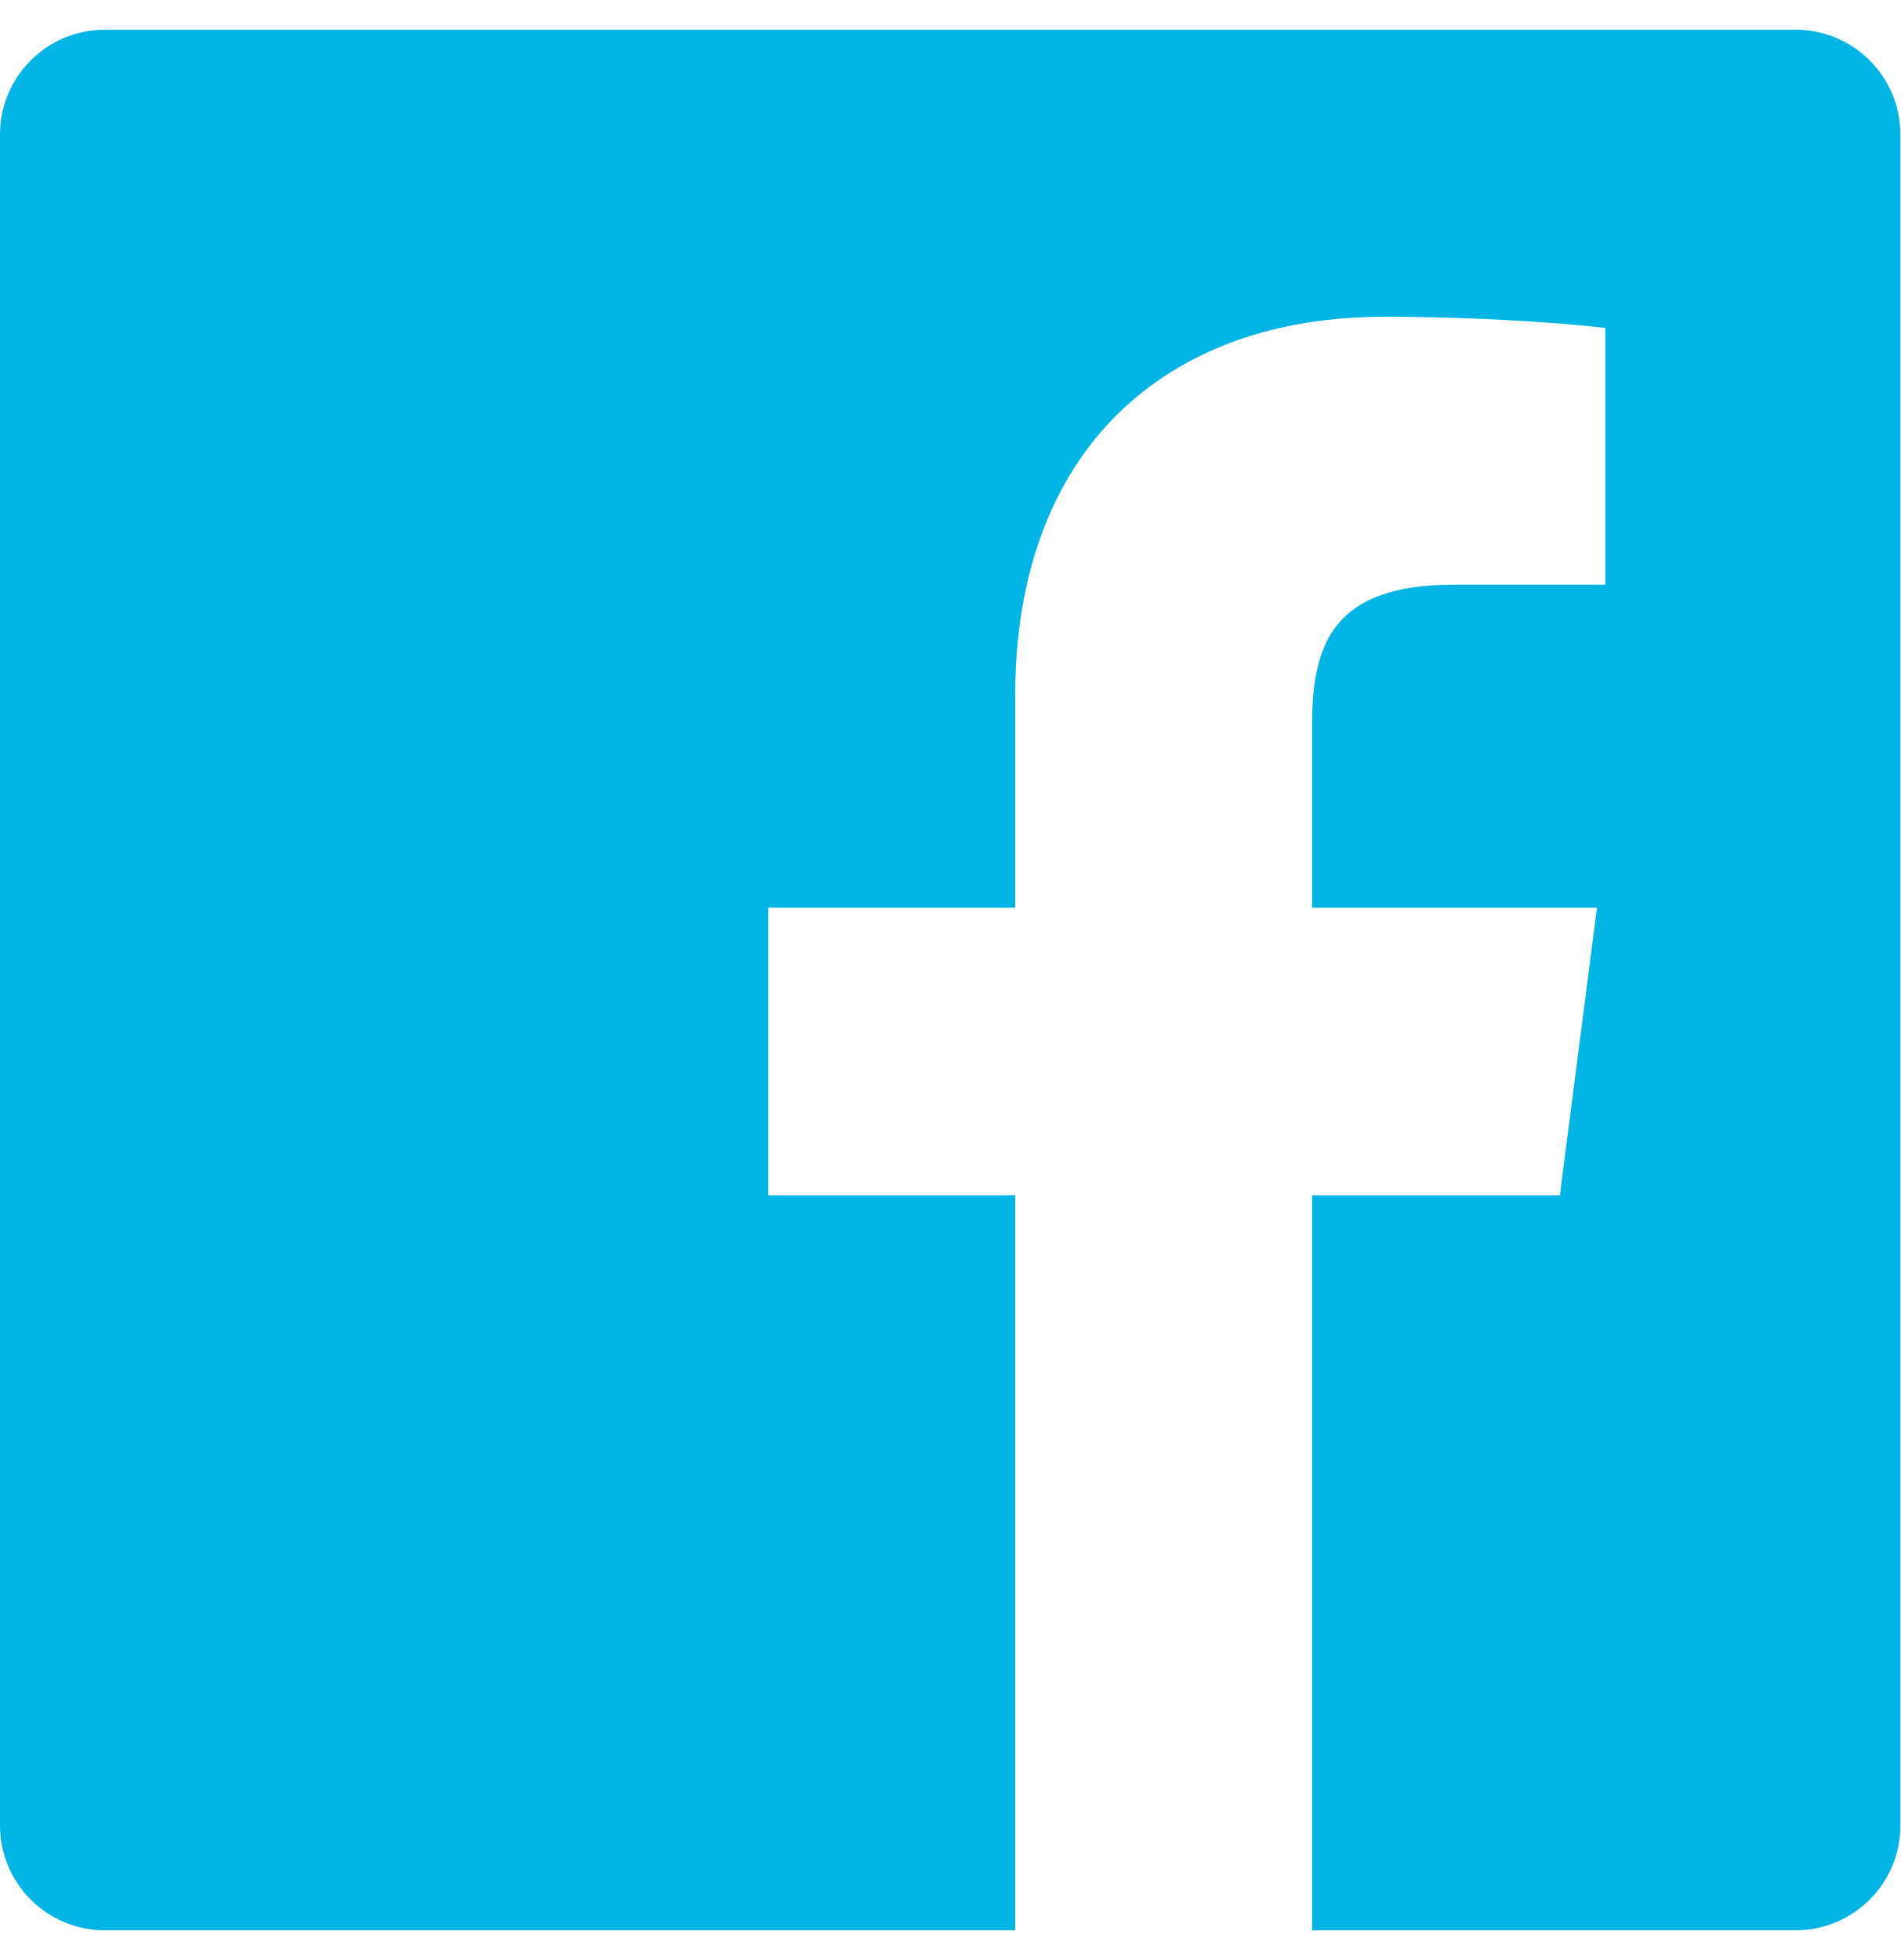
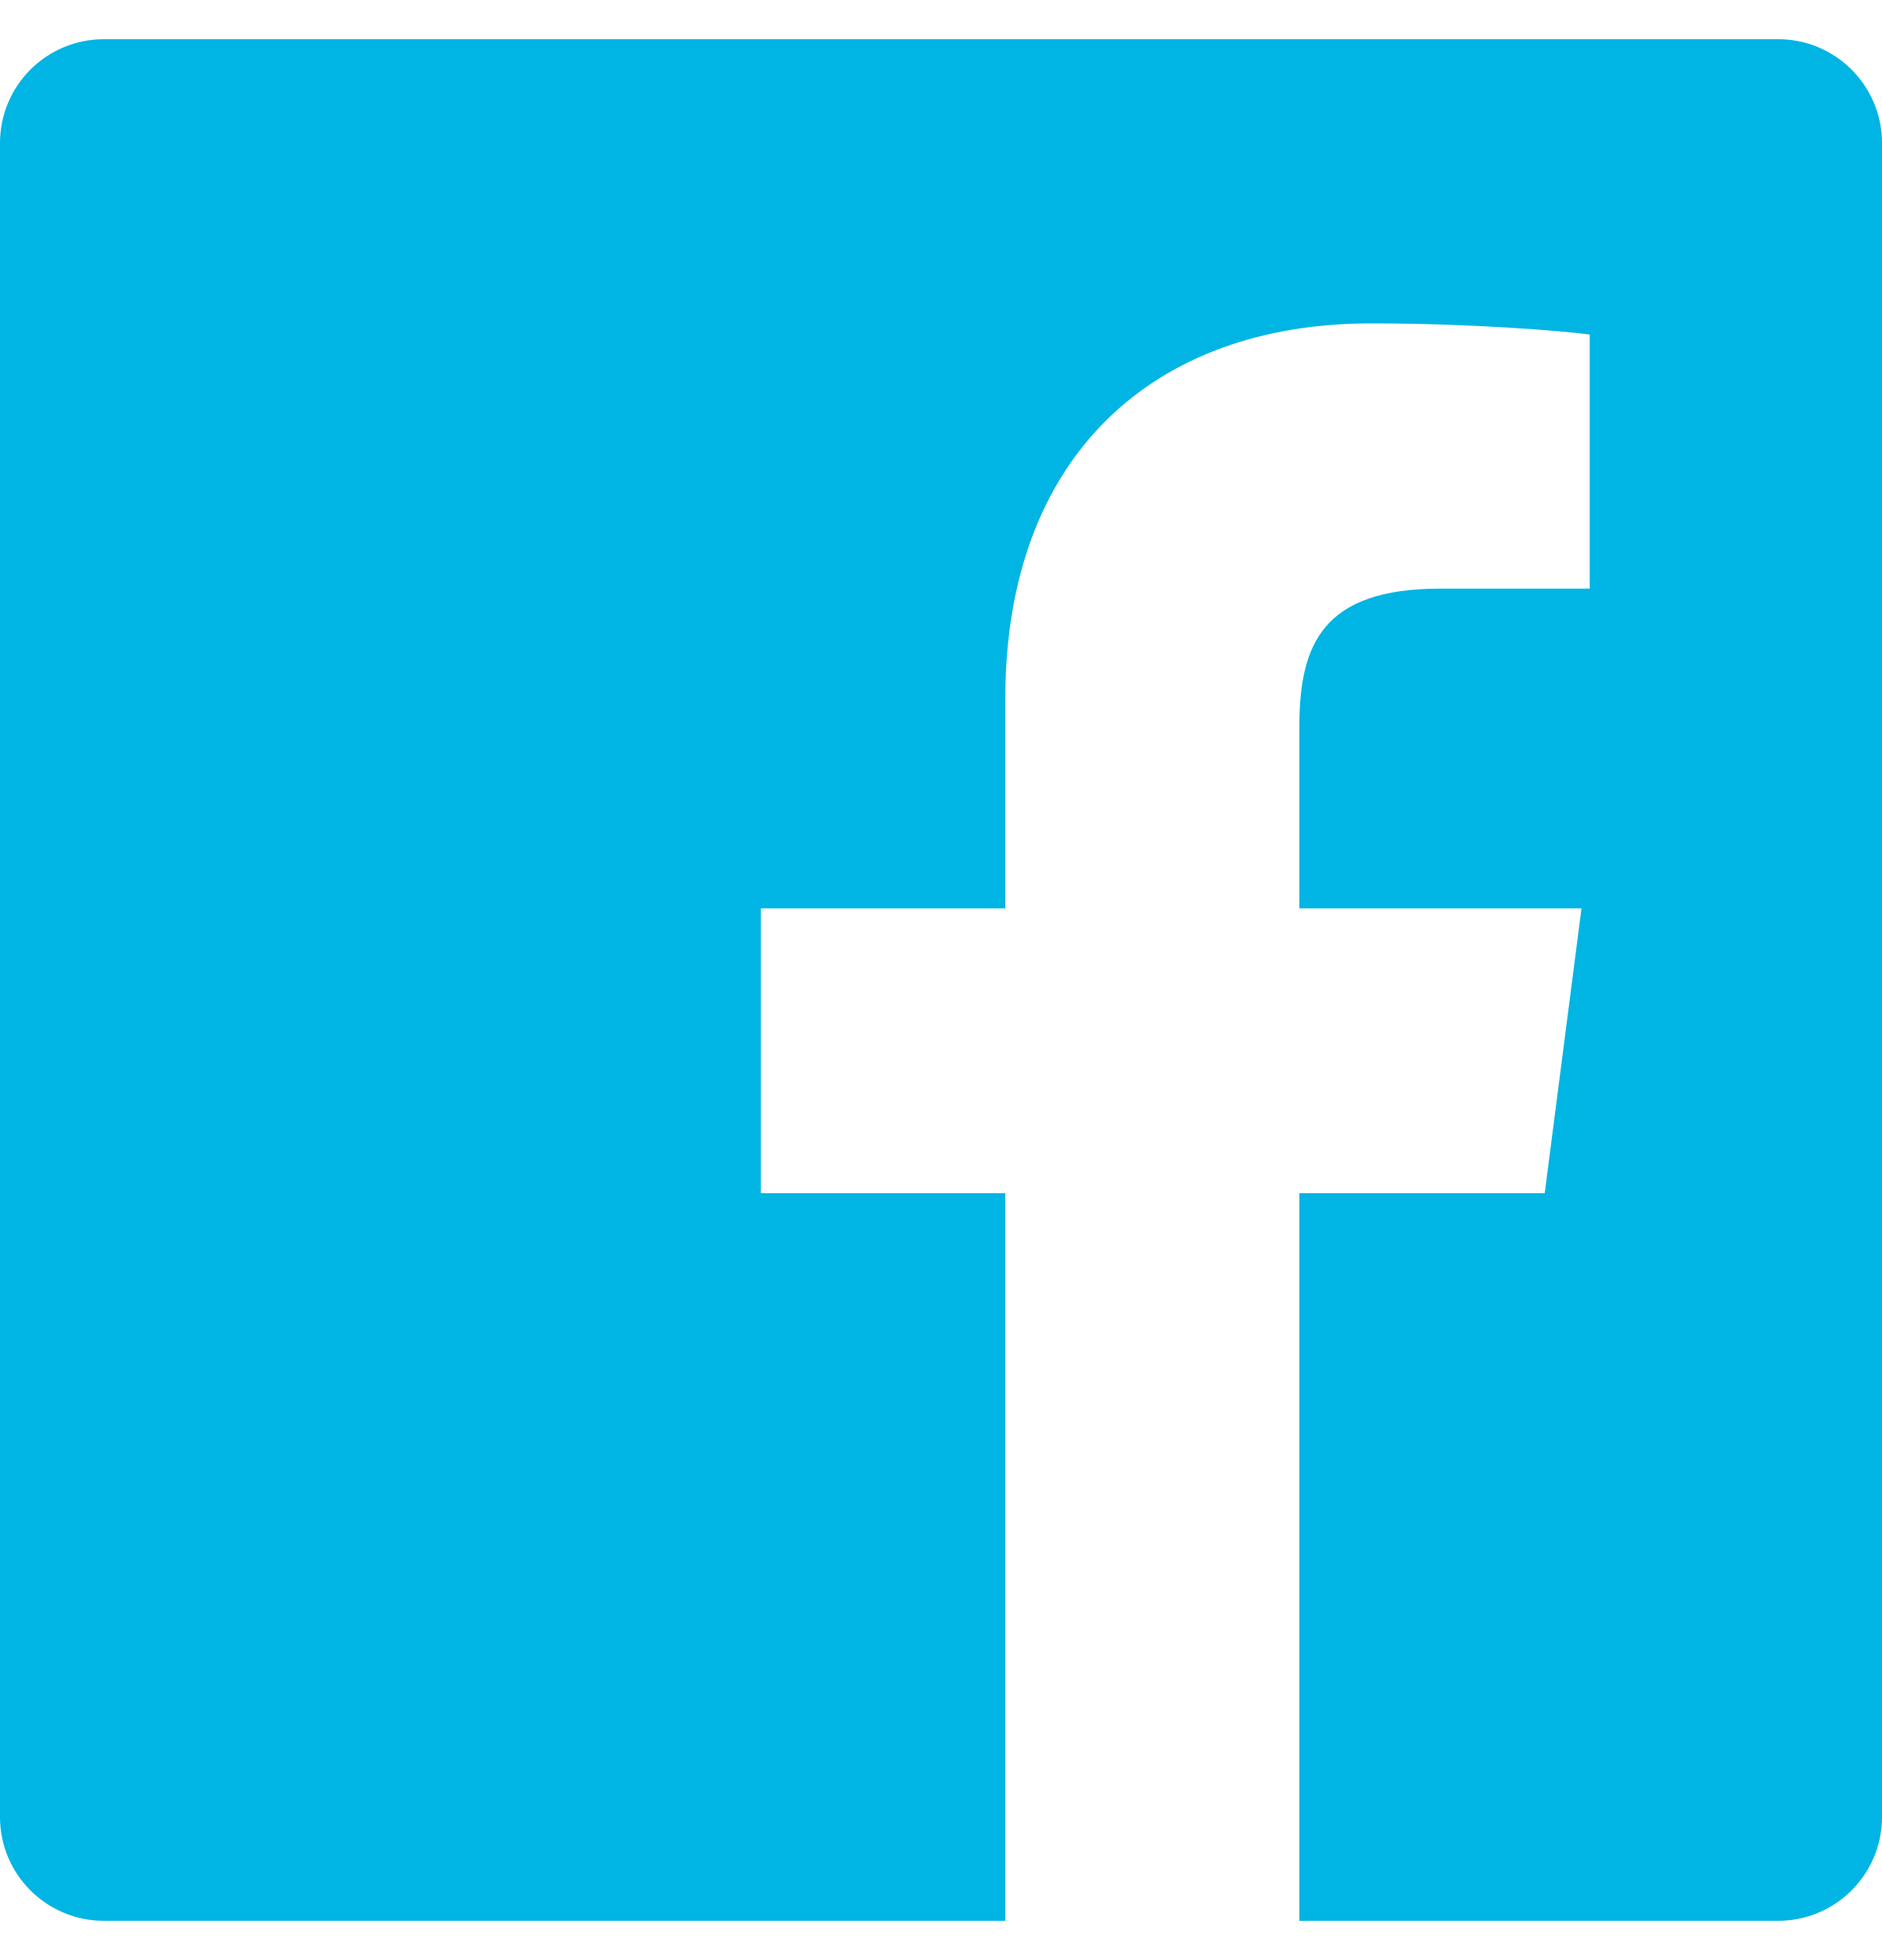
- <svg xmlns="http://www.w3.org/2000/svg" width="32" height="33" viewBox="0 0 32 33" fill="none">
-   <path d="M30.234 0.5H1.765C0.79 0.501 -0 1.291 3.61969e-08 2.266V30.735C0.001 31.71 0.791 32.5 1.766 32.5H17.094V20.125H12.938V15.281H17.094V11.717C17.094 7.583 19.617 5.333 23.305 5.333C25.071 5.333 26.589 5.464 27.031 5.523V9.844H24.488C22.482 9.844 22.094 10.797 22.094 12.196V15.281H26.891L26.266 20.125H22.094V32.5H30.234C31.209 32.5 32 31.71 32 30.734C32 30.734 32 30.734 32 30.734V2.265C32 1.29 31.209 0.5 30.234 0.5Z" fill="#00B5E3" />
+ <svg xmlns="http://www.w3.org/2000/svg" width="24" height="25" viewBox="0 0 24 25" fill="none">
+   <path d="M22.675 0.5H1.324C0.593 0.5 -0 1.093 2.71477e-08 1.825V23.176C0 23.907 0.593 24.5 1.325 24.5H12.82V15.219H9.703V11.586H12.82V8.912C12.82 5.812 14.713 4.125 17.479 4.125C18.803 4.125 19.942 4.223 20.273 4.267V7.508H18.366C16.862 7.508 16.57 8.223 16.57 9.272V11.586H20.168L19.699 15.219H16.57V24.5H22.675C23.407 24.5 24 23.907 24 23.176C24 23.176 24 23.175 24 23.175V1.824C24 1.093 23.407 0.5 22.675 0.5Z" fill="#00B5E3" />
</svg>
